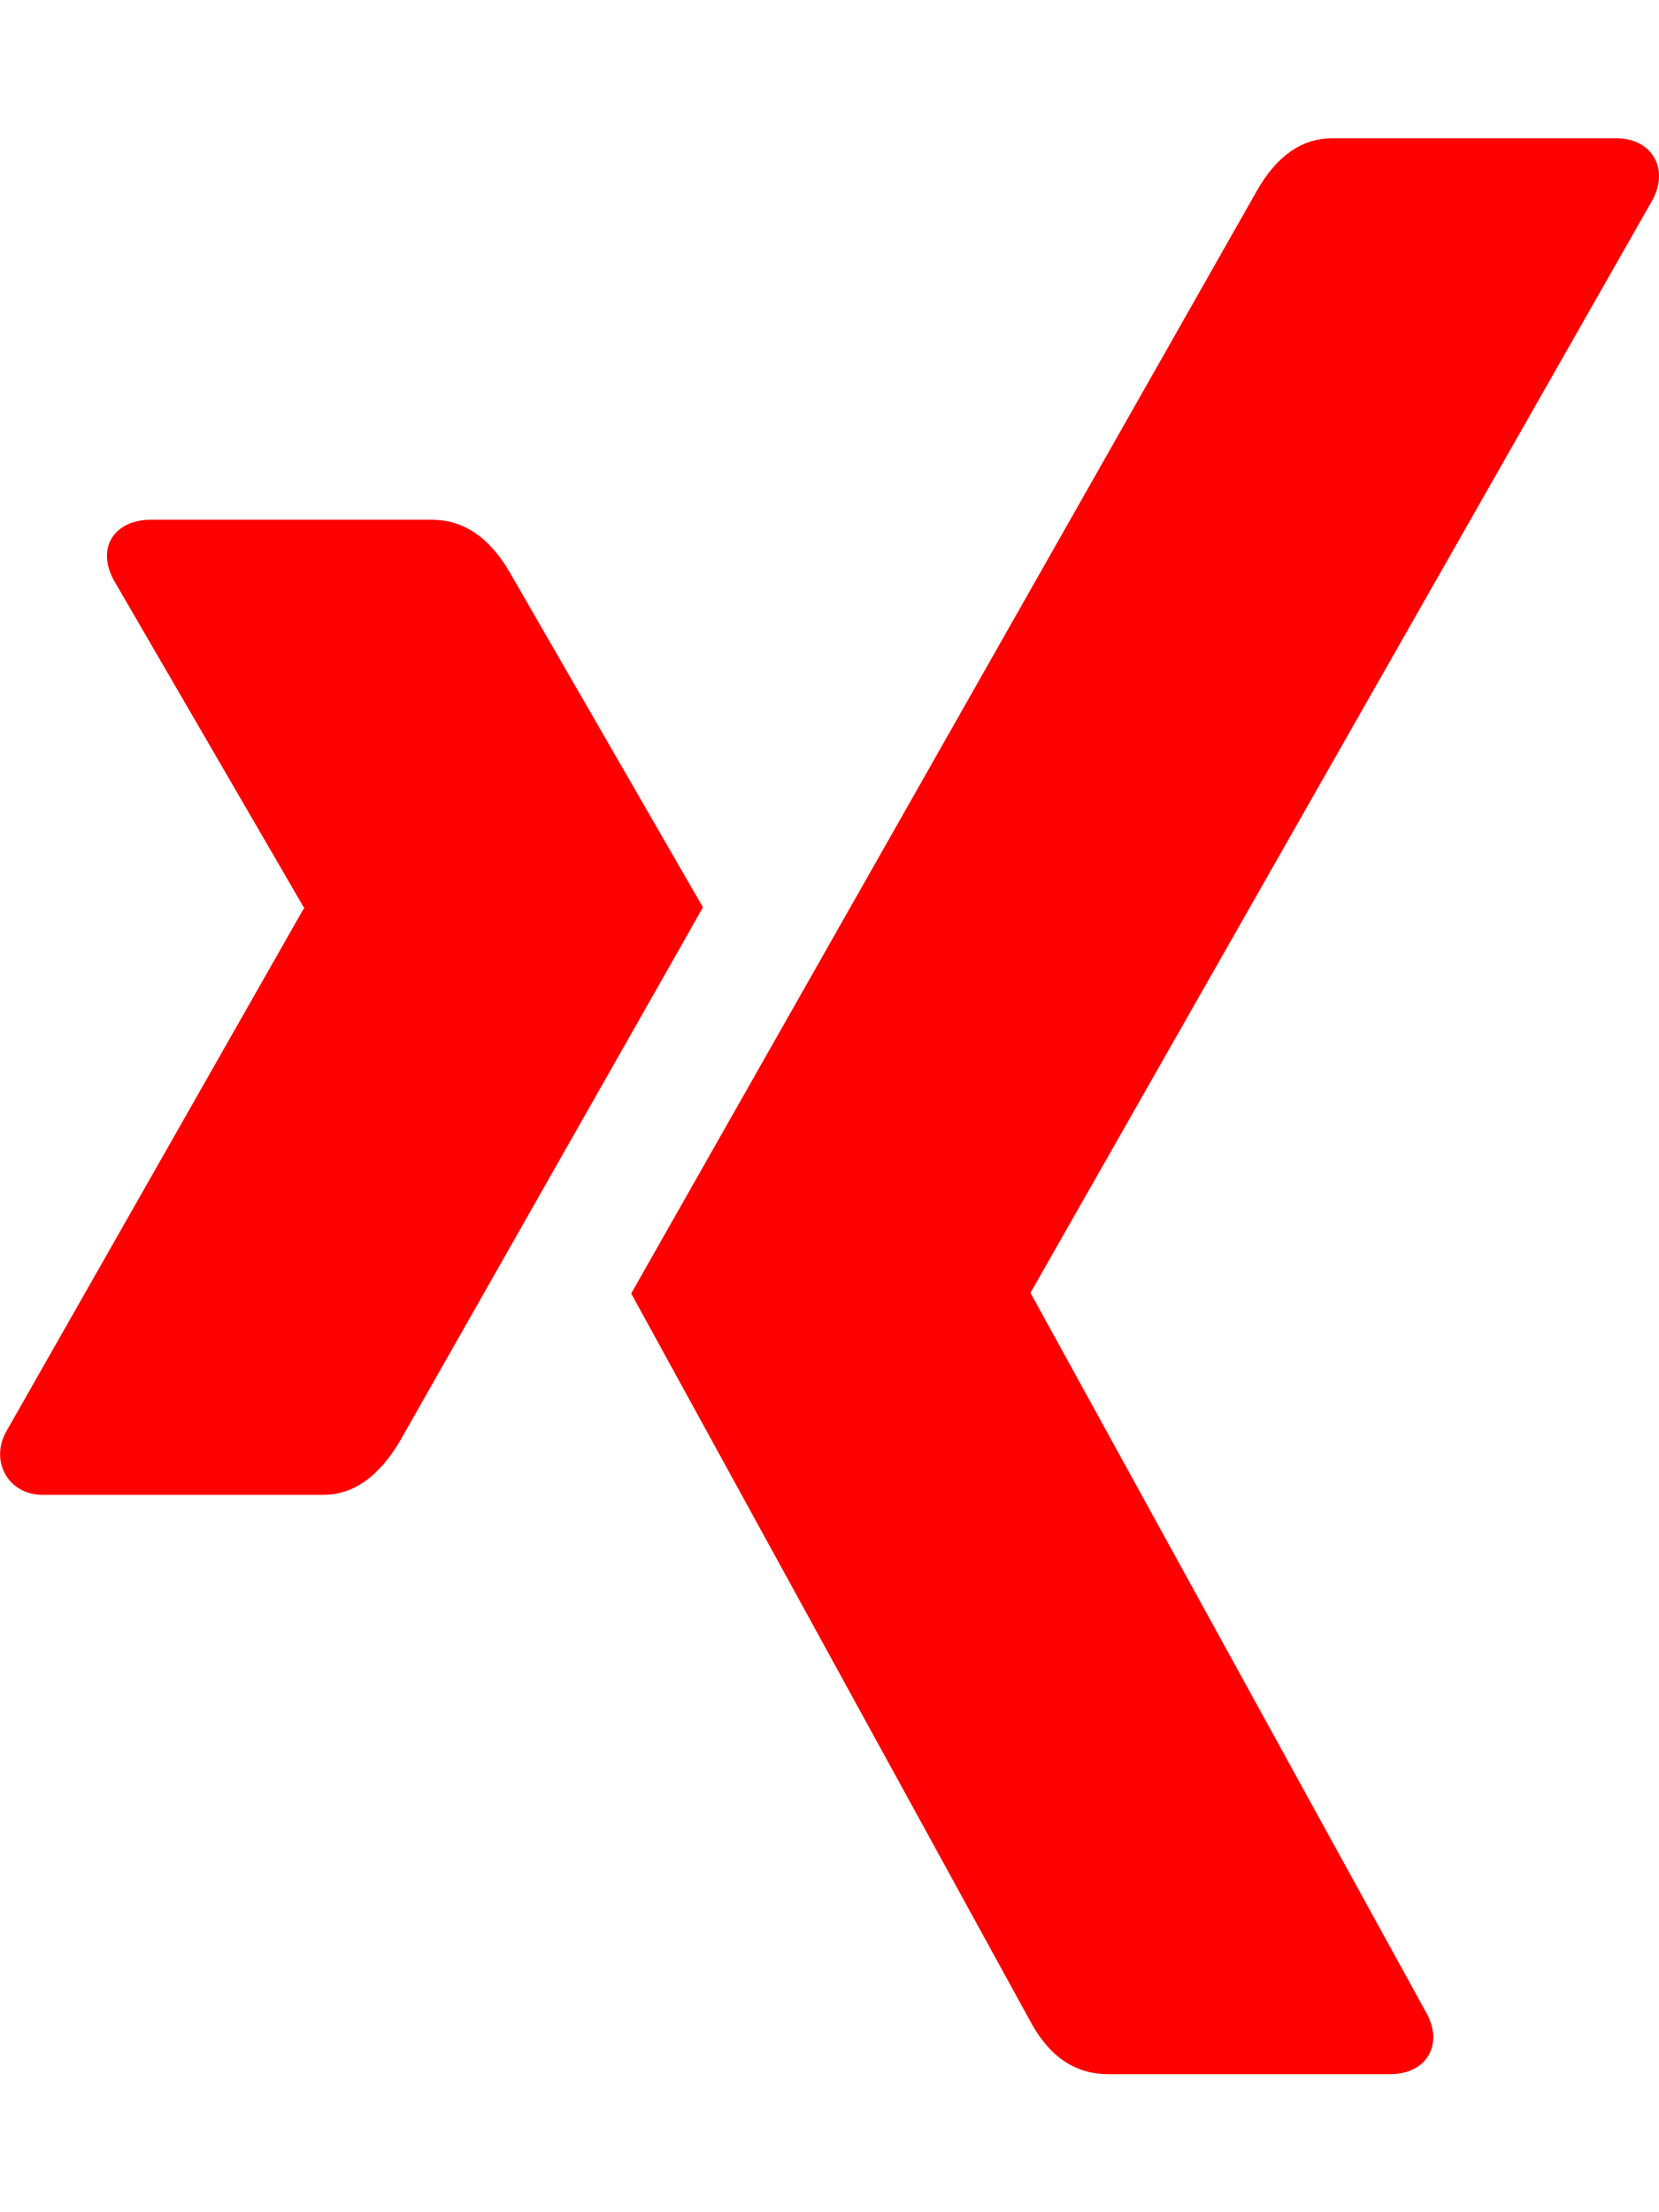
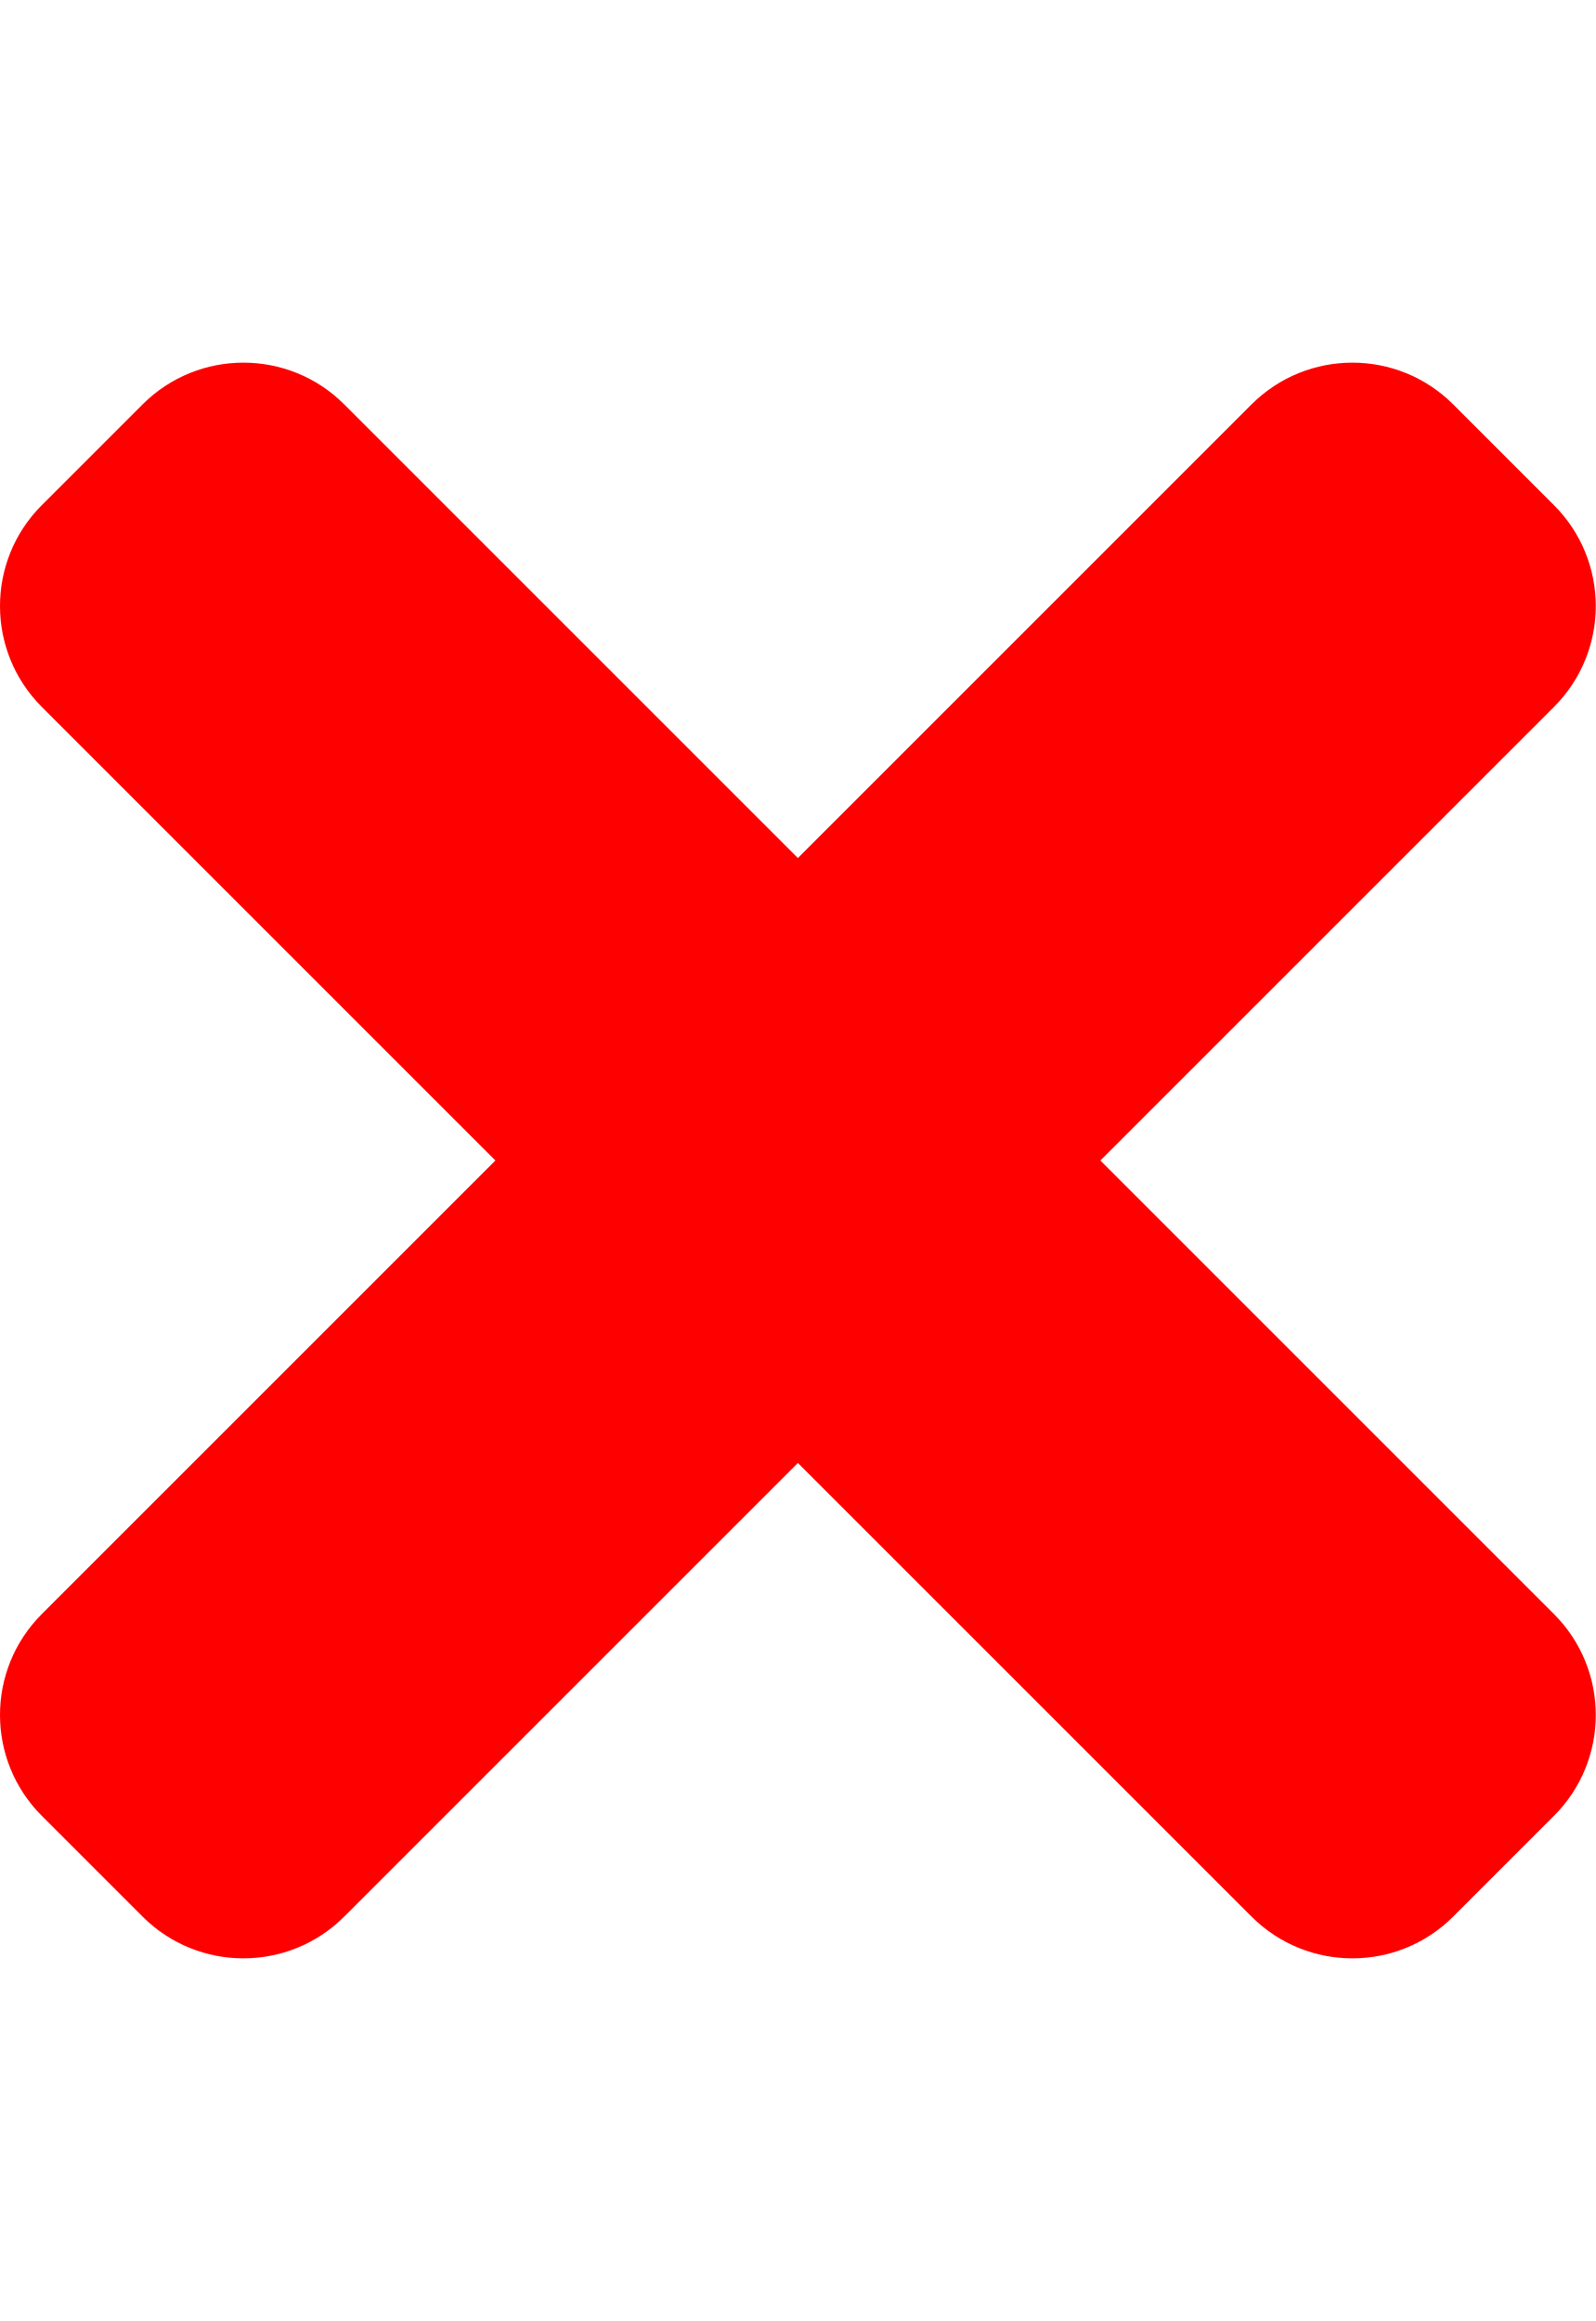
- <svg xmlns="http://www.w3.org/2000/svg" aria-hidden="true" focusable="false" data-prefix="fab" data-icon="xing" class="svg-inline--fa fa-xing fa-w-12" role="img" viewBox="0 0 384 512">
-   <path fill="red" d="M162.7 210c-1.8 3.3-25.2 44.4-70.1 123.5-4.9 8.3-10.8 12.5-17.7 12.5H9.8c-7.7 0-12.1-7.5-8.5-14.4l69-121.3c.2 0 .2-.1 0-.3l-43.9-75.6c-4.3-7.8.3-14.1 8.5-14.1H100c7.3 0 13.3 4.1 18 12.2l44.7 77.5zM382.6 46.1l-144 253v.3L330.2 466c3.9 7.1.2 14.1-8.5 14.1h-65.2c-7.6 0-13.6-4-18-12.2l-92.4-168.5c3.3-5.8 51.5-90.8 144.8-255.2 4.6-8.1 10.4-12.2 17.5-12.2h65.7c8 0 12.3 6.7 8.5 14.1z" />
+ <svg xmlns="http://www.w3.org/2000/svg" aria-hidden="true" focusable="false" data-prefix="fas" data-icon="times" class="svg-inline--fa fa-times fa-w-11" role="img" viewBox="0 0 352 512">
+   <path fill="red" d="M242.72 256l100.07-100.07c12.28-12.28 12.28-32.19 0-44.48l-22.24-22.24c-12.28-12.28-32.19-12.28-44.48 0L176 189.28 75.93 89.21c-12.28-12.28-32.19-12.28-44.48 0L9.21 111.45c-12.28 12.28-12.28 32.19 0 44.48L109.28 256 9.21 356.07c-12.28 12.28-12.28 32.19 0 44.48l22.24 22.24c12.28 12.28 32.2 12.28 44.48 0L176 322.72l100.07 100.07c12.28 12.28 32.2 12.28 44.48 0l22.24-22.24c12.28-12.28 12.28-32.19 0-44.48L242.72 256z" />
</svg>
